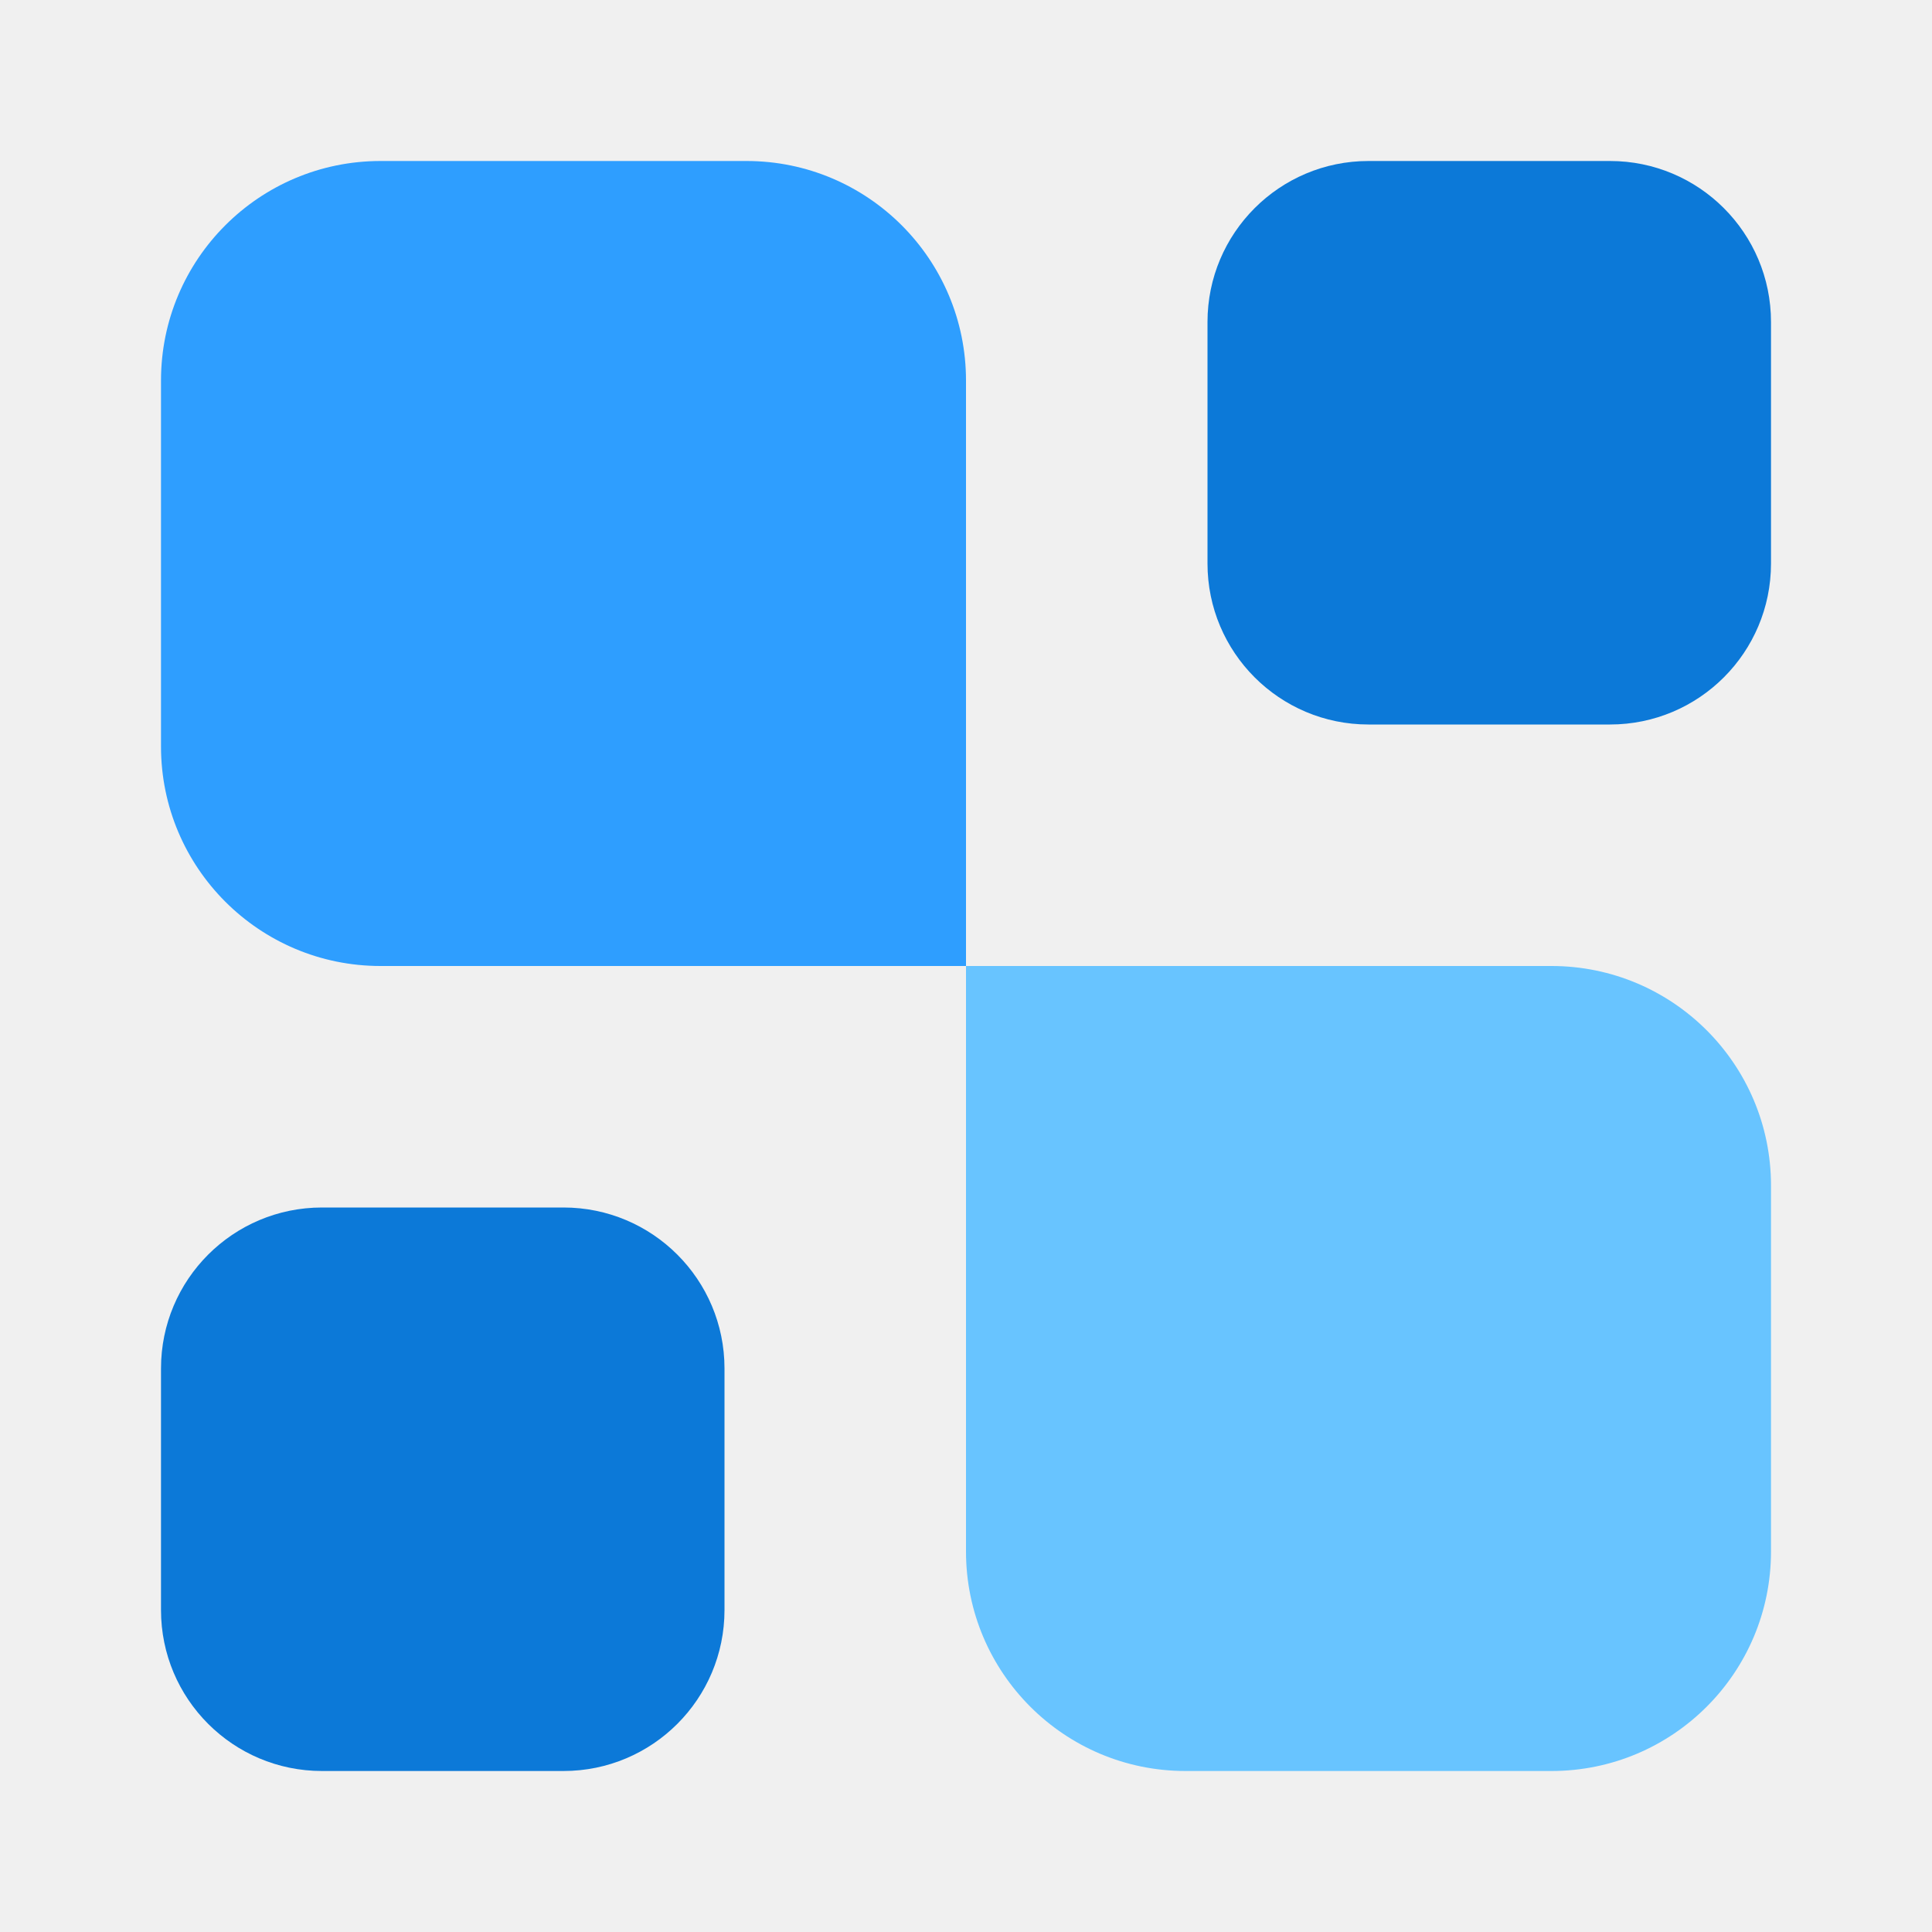
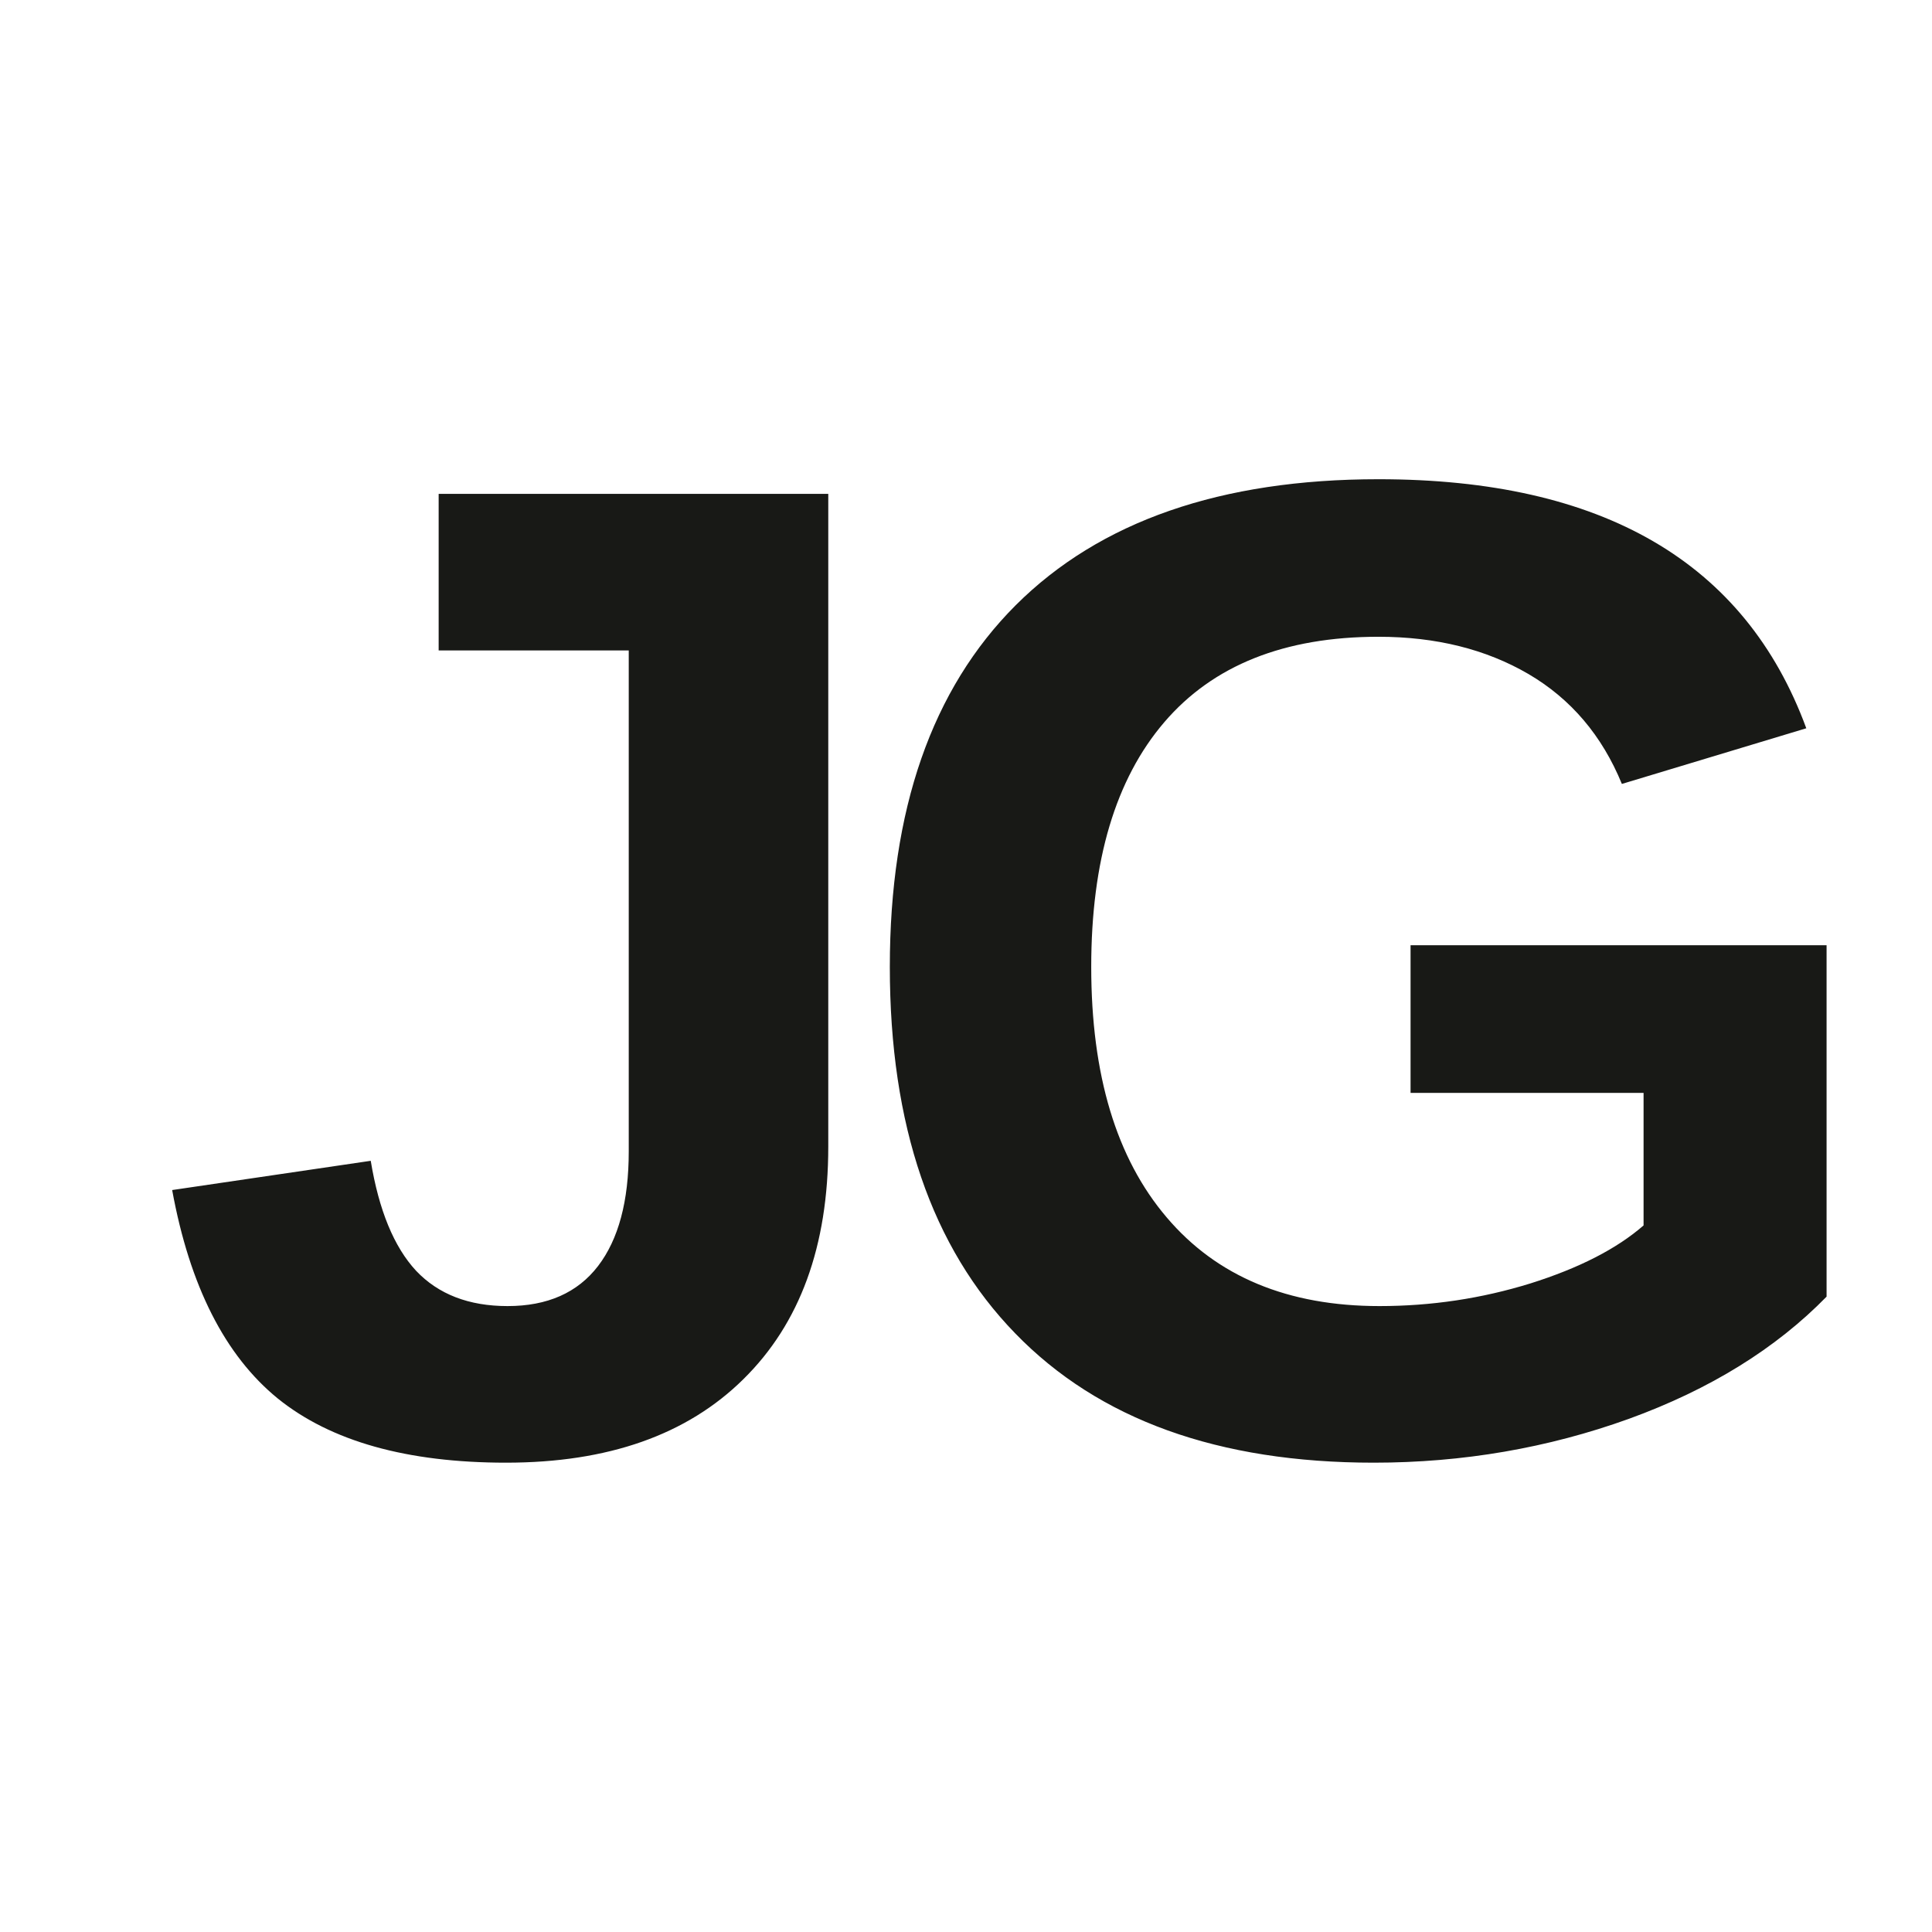
- <svg xmlns="http://www.w3.org/2000/svg" width="24" height="24" viewBox="0 0 24 24" fill="none">
-   <path d="M22 19.273C22 20.779 20.779 22 19.273 22H14.727C13.221 22 12 20.779 12 19.273V12H19.273C20.779 12 22 13.221 22 14.727V19.273Z" fill="#68C4FF" />
-   <path d="M20 2C21.105 2 22 2.895 22 4V7C22 8.105 21.105 9 20 9H17C15.895 9 15 8.105 15 7V4C15 2.895 15.895 2 17 2H20Z" fill="#0C79D8" />
-   <path d="M7 15C8.105 15 9 15.895 9 17V20C9 21.105 8.105 22 7 22H4C2.895 22 2 21.105 2 20V17C2 15.895 2.895 15 4 15H7Z" fill="#0C79D8" />
-   <path d="M12 12H4.727C3.221 12 2 10.779 2 9.273V4.727C2 3.221 3.221 2 4.727 2H9.273C10.779 2 12 3.221 12 4.727V12Z" fill="#2E9EFF" />
+ <svg xmlns="http://www.w3.org/2000/svg" viewBox="0 0 64 64">
+   <rect width="64" height="64" fill="#FFFFFF" />
+   <text x="5" y="48" fill="#181916" font-family="Arial, Helvetica, sans-serif" font-size="46" font-weight="800" letter-spacing="-3">JG</text>
</svg>
